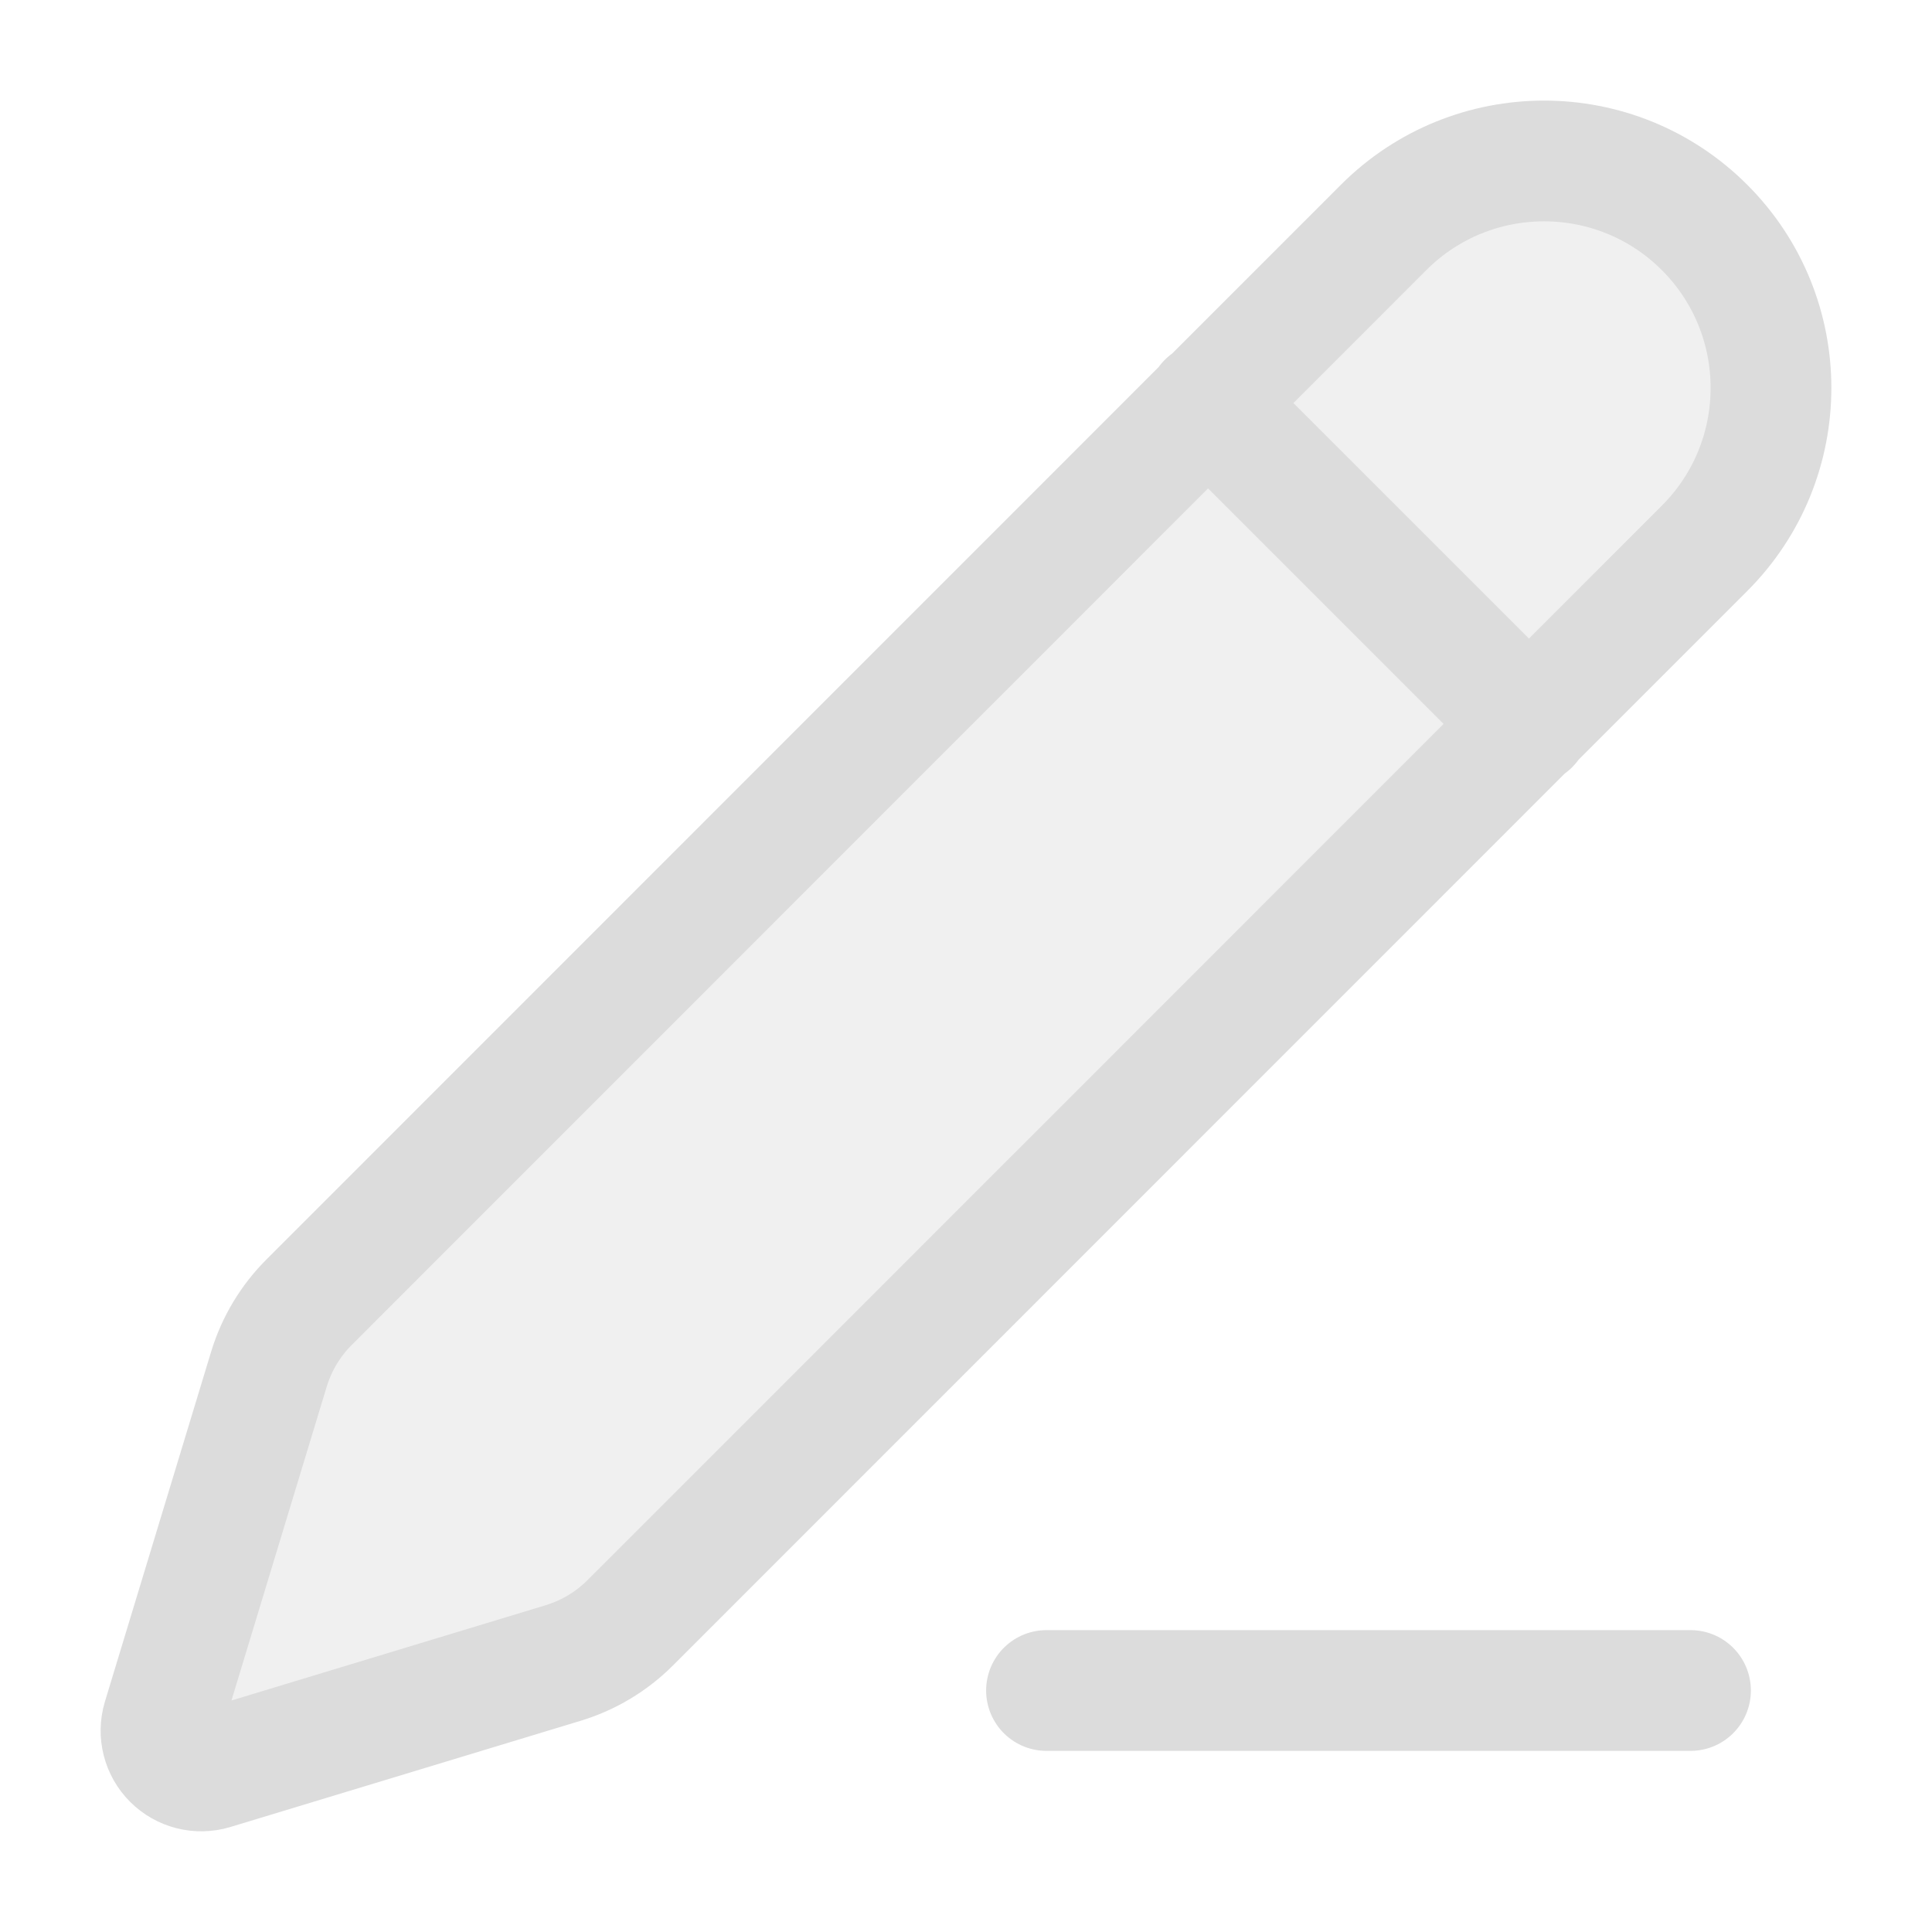
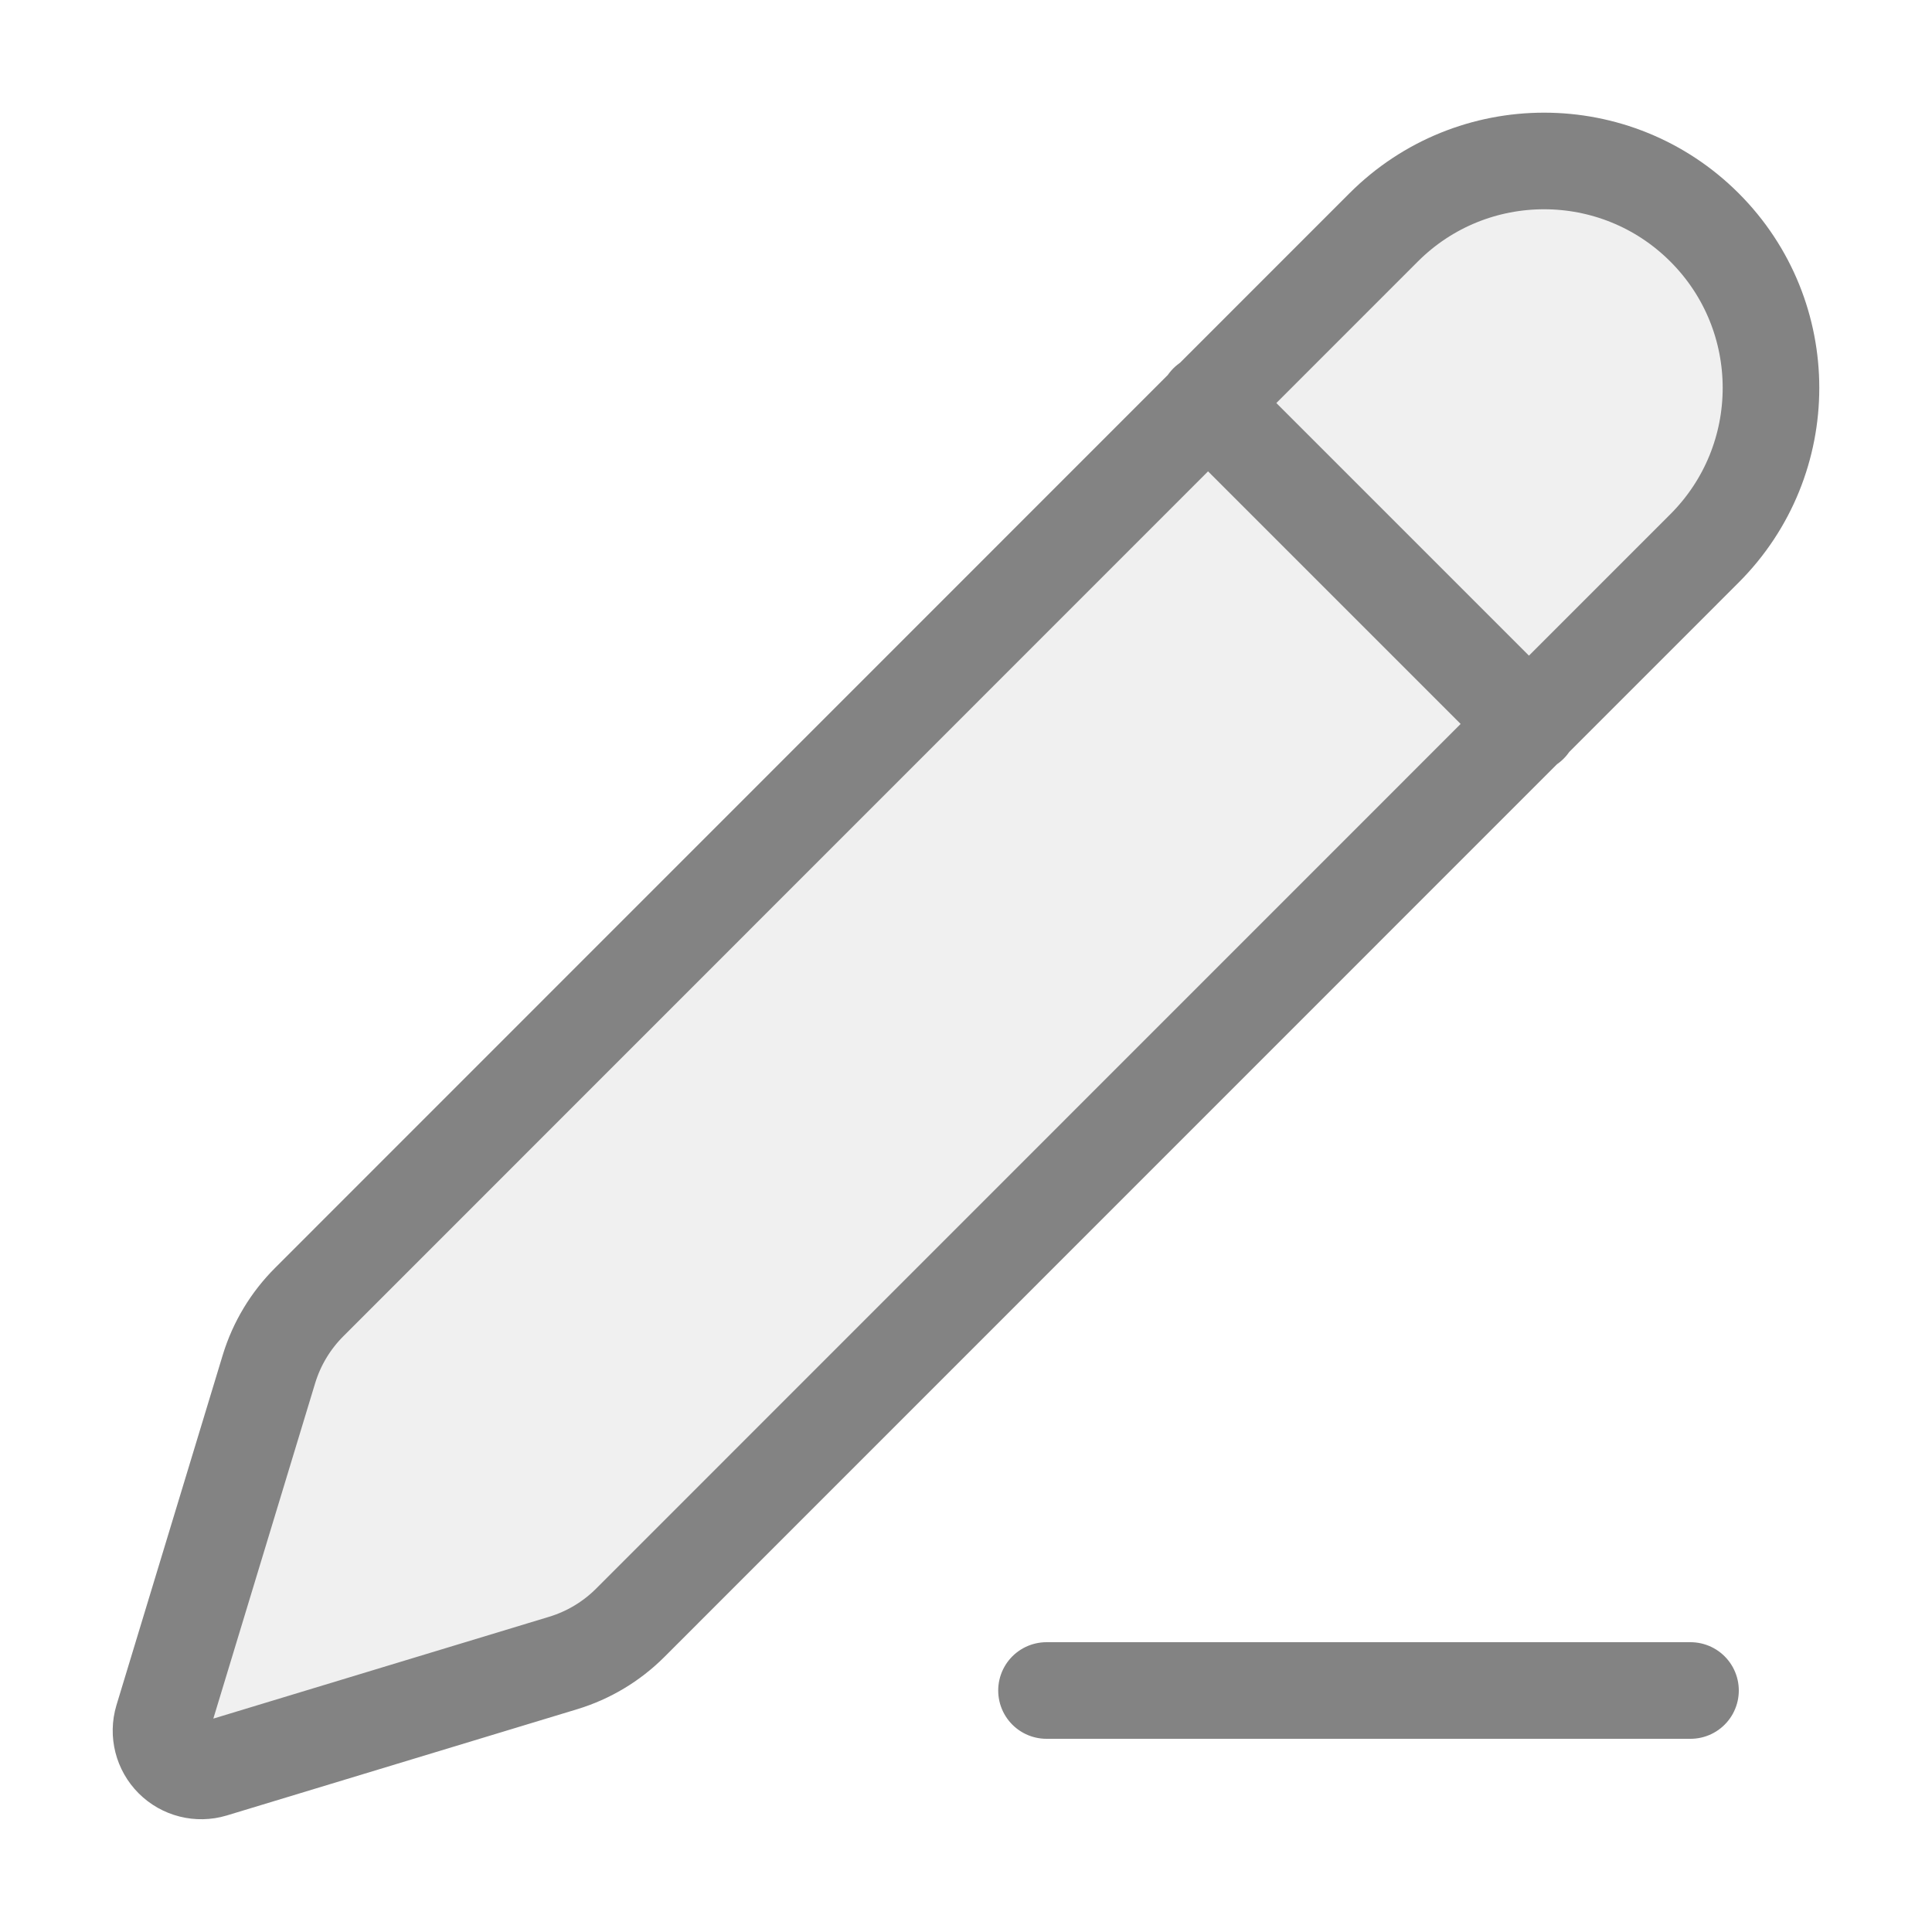
<svg xmlns="http://www.w3.org/2000/svg" viewBox="0 0 24 24">
-   <path fill="#F0F0F0" stroke="#DCDCDC" stroke-linecap="round" stroke-linejoin="round" stroke-width="1.5" d="M13 21h8M15 5l4 4m2.174-2.188a1 1 0 0 0-3.986-3.987L3.842 16.174a2 2 0 0 0-.5.83l-1.321 4.352a.5.5 0 0 0 .623.622l4.353-1.32a2 2 0 0 0 .83-.497z" />
+   <path fill="#F0F0F0" stroke="#838383" stroke-linecap="round" stroke-linejoin="round" stroke-width="1.2" d="M13 21h8M15 5l4 4m2.174-2.188a1 1 0 0 0-3.986-3.987L3.842 16.174a2 2 0 0 0-.5.83l-1.321 4.352a.5.5 0 0 0 .623.622l4.353-1.32a2 2 0 0 0 .83-.497z" />
</svg>
